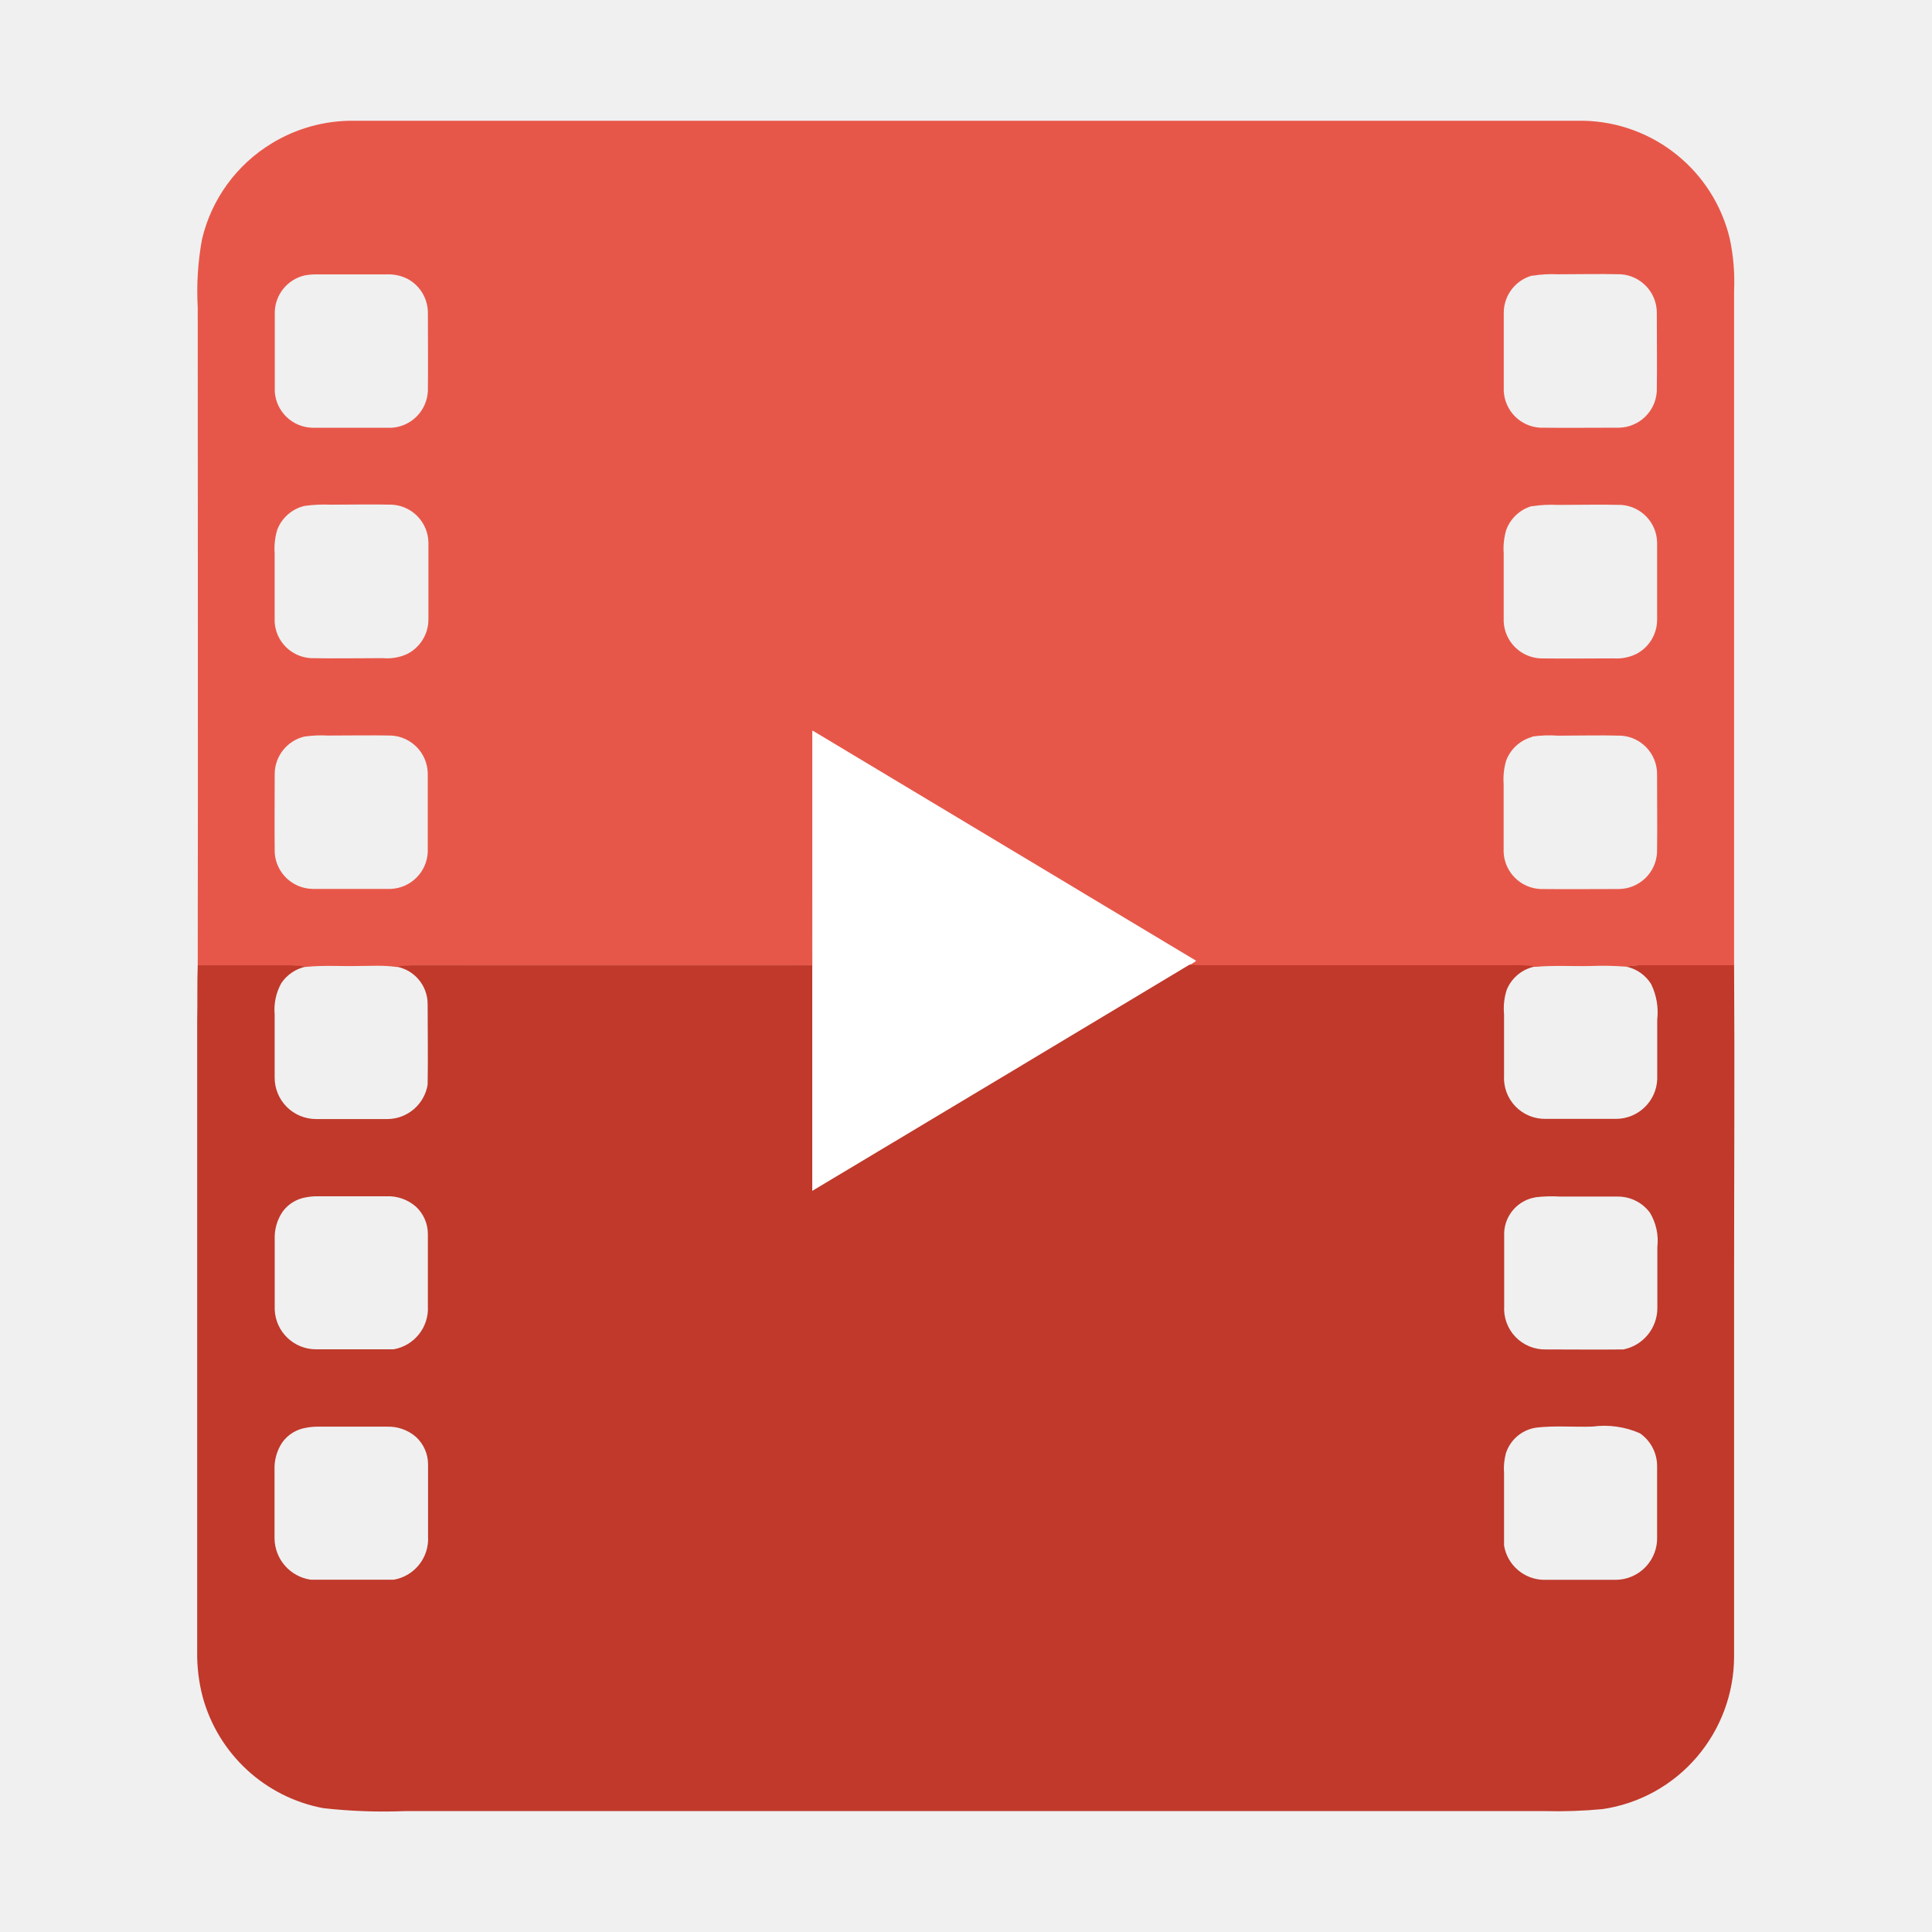
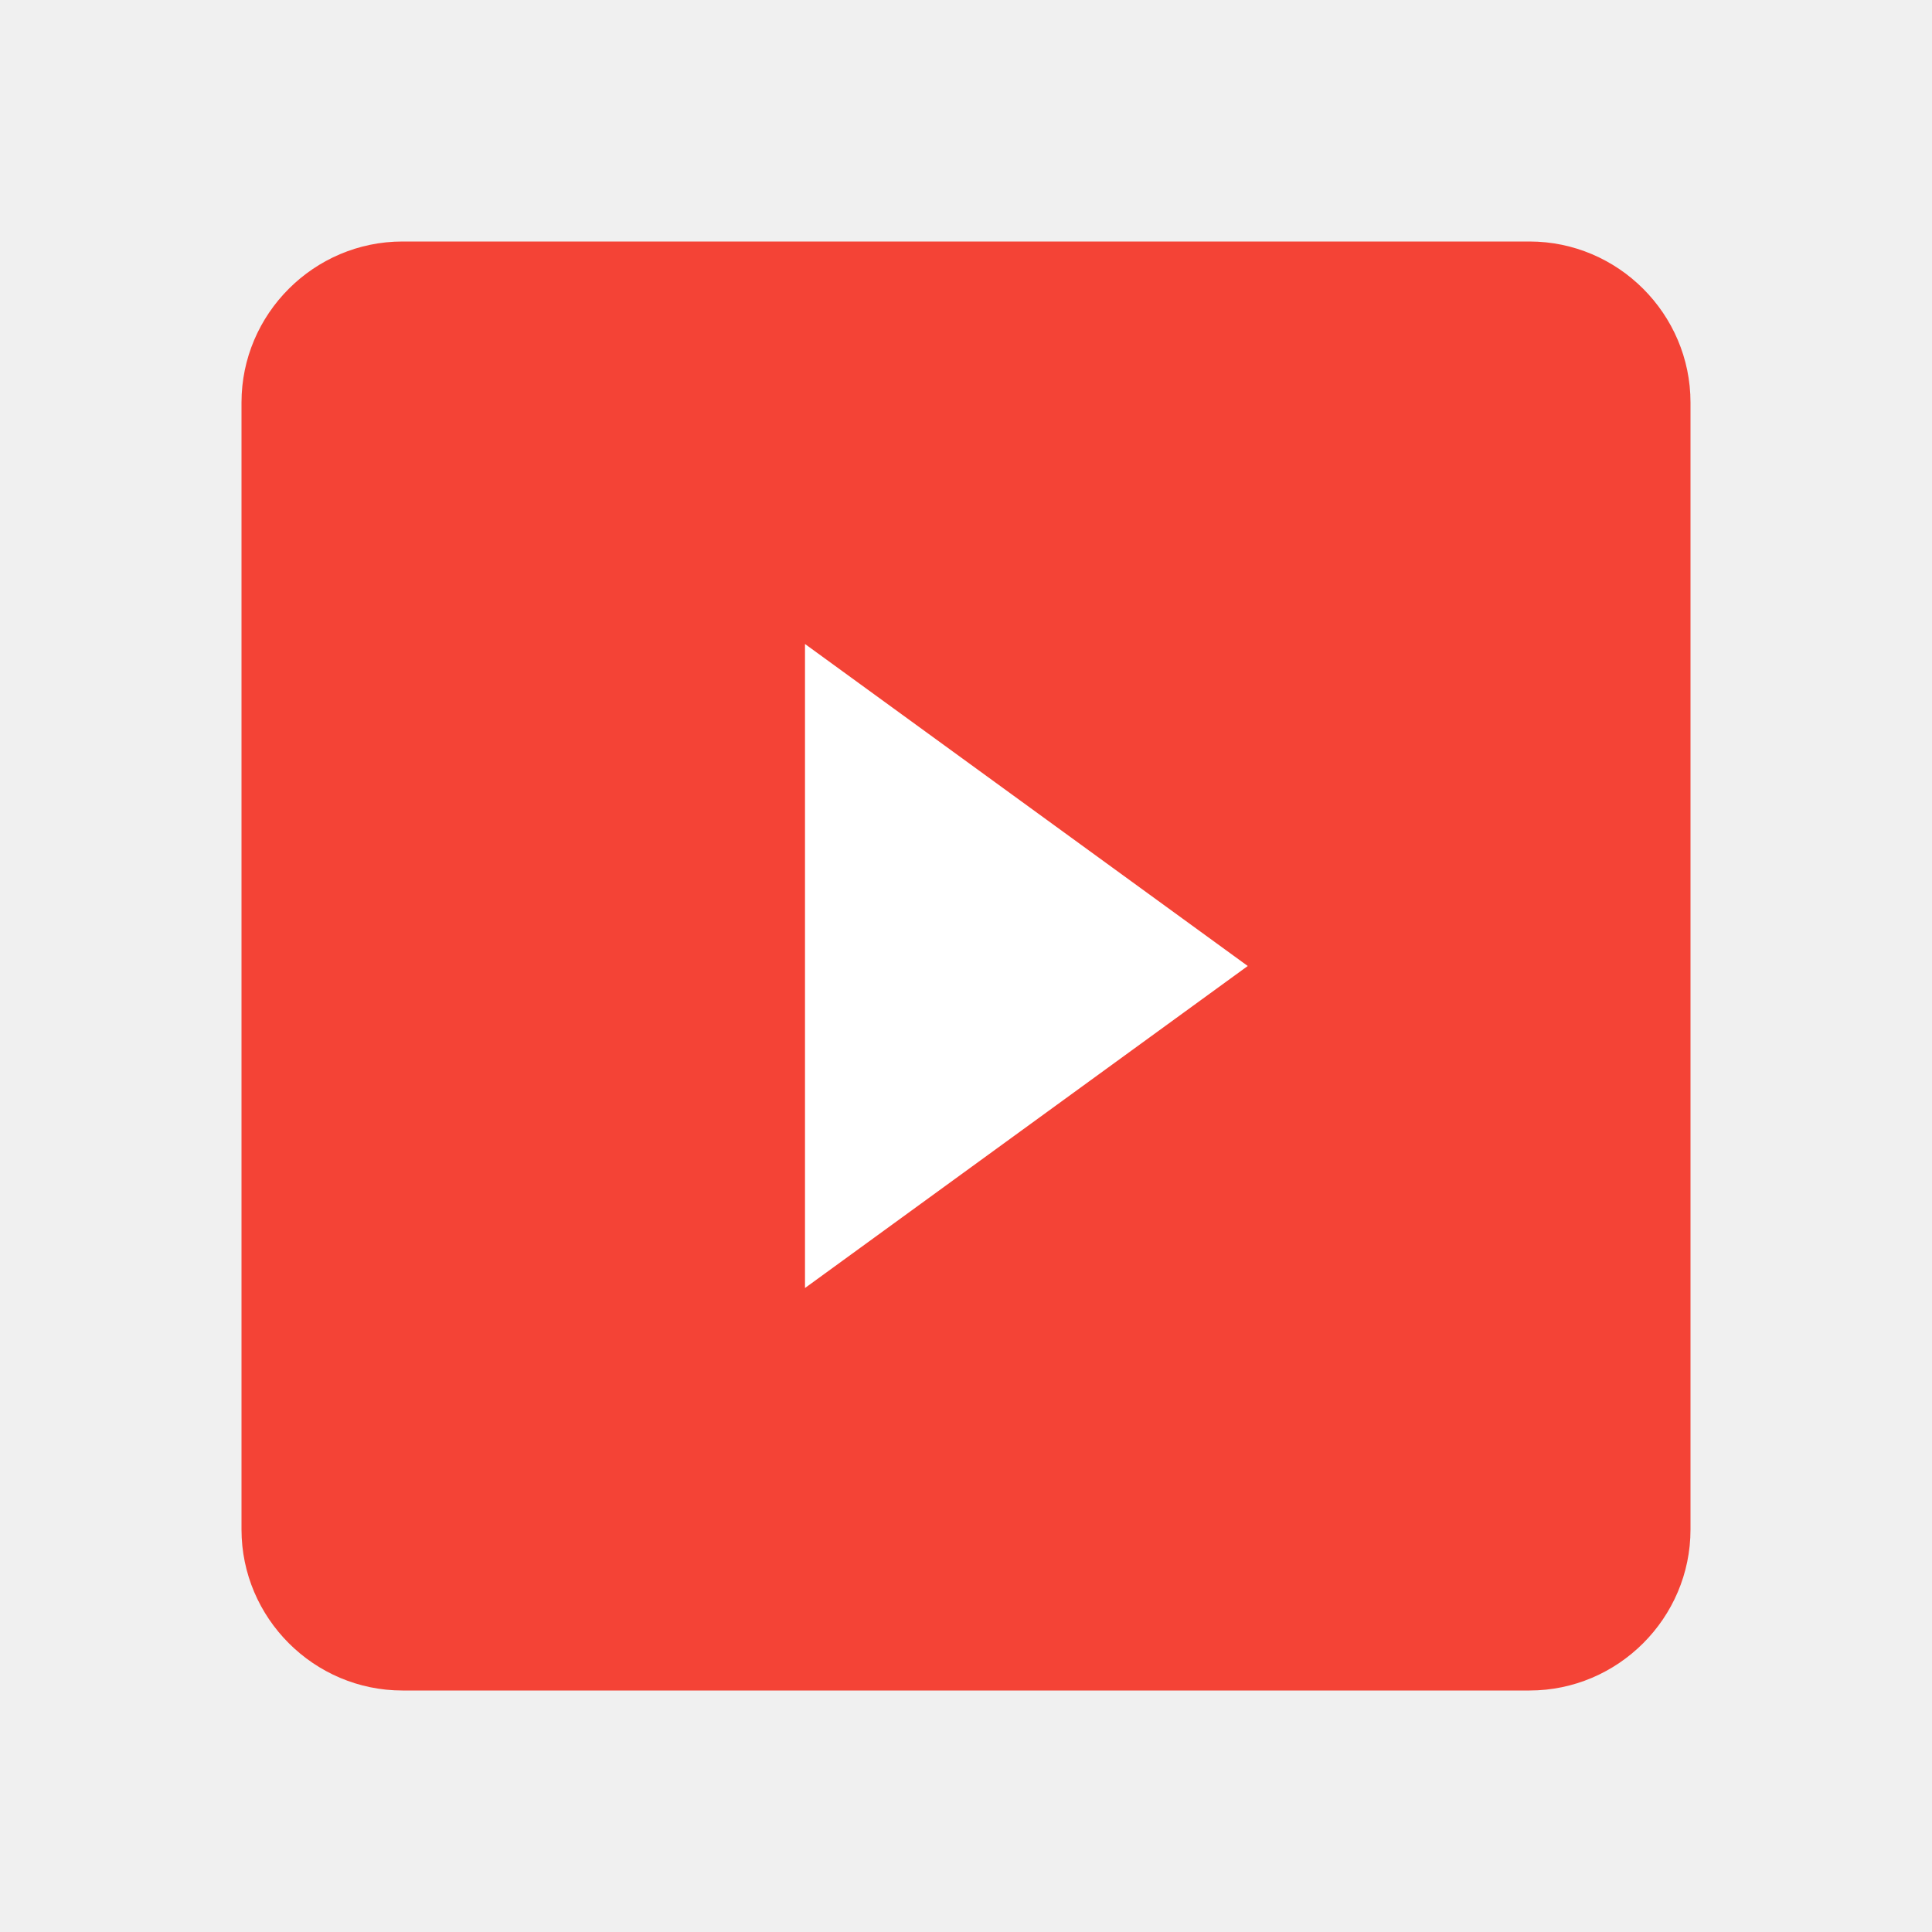
- <svg xmlns="http://www.w3.org/2000/svg" width="1em" height="1em" viewBox="0 0 32 32">
-   <path fill="#e75749" d="M4.5 2.375A2.56 2.56 0 0 1 5.861 2h20.366a2.545 2.545 0 0 1 2.423 1.951a3.4 3.4 0 0 1 .072.862v11.176h-1.573a2 2 0 0 0-.22.022a5 5 0 0 0-.581-.011c-.3.007-.61-.014-.914.014a2.3 2.3 0 0 0-.4-.02h-4.739c-.2 0-.392.008-.587-.01l.1-.065l-6.353-3.813v3.889c-2.213-.005-4.427 0-6.64 0a2 2 0 0 0-.251.021c-.212-.032-.427-.016-.642-.016c-.284.006-.57-.015-.853.015a2 2 0 0 0-.253-.022H3.275c.006-3.635 0-7.27 0-10.9a4.8 4.8 0 0 1 .071-1.131A2.54 2.54 0 0 1 4.5 2.375m.54 2.188a.64.64 0 0 0-.489.606v1.316a.64.64 0 0 0 .627.6h1.309a.64.64 0 0 0 .6-.608c.005-.426 0-.853 0-1.279a.64.64 0 0 0-.329-.575a.7.7 0 0 0-.358-.078H5.264a1 1 0 0 0-.224.018m20.341 0a.64.64 0 0 0-.474.607v1.306a.64.64 0 0 0 .6.608c.436.005.872 0 1.308 0a.64.64 0 0 0 .627-.606c.006-.438 0-.876 0-1.314a.64.64 0 0 0-.594-.621c-.348-.009-.7 0-1.045 0a2 2 0 0 0-.422.024ZM5.042 8.38a.64.64 0 0 0-.452.4a1.1 1.1 0 0 0-.041.386v1.135a.637.637 0 0 0 .6.6c.4.008.795 0 1.192 0a.8.8 0 0 0 .395-.065a.64.64 0 0 0 .36-.574V8.983a.64.64 0 0 0-.6-.624c-.338-.008-.677 0-1.016 0a2.4 2.4 0 0 0-.438.021m20.338 0a.64.64 0 0 0-.433.4a1.1 1.1 0 0 0-.041.387v1.131a.64.64 0 0 0 .608.607c.406.006.812 0 1.218 0a.74.74 0 0 0 .38-.078a.64.64 0 0 0 .335-.558V8.985a.637.637 0 0 0-.593-.622c-.349-.009-.7 0-1.047 0a2 2 0 0 0-.428.022ZM5.041 12.2a.64.64 0 0 0-.491.608c0 .438-.005.877 0 1.315a.64.64 0 0 0 .627.6h1.3a.64.64 0 0 0 .608-.607v-1.307a.64.64 0 0 0-.605-.626c-.348-.007-.7 0-1.045 0a2 2 0 0 0-.394.017m20.335.006a.64.64 0 0 0-.43.394a1.1 1.1 0 0 0-.041.386v1.131a.64.64 0 0 0 .607.608c.435.005.87 0 1.306 0a.64.64 0 0 0 .628-.605c.006-.438 0-.876 0-1.313a.637.637 0 0 0-.592-.622c-.349-.01-.7 0-1.046 0a2 2 0 0 0-.431.015Z" />
-   <path fill="#fff" d="M13.458 12.1q3.176 1.908 6.353 3.813l-.1.065q-3.127 1.872-6.251 3.748V15.99q-.003-1.941-.002-3.89" />
-   <path fill="#c0392b" d="M3.275 15.988h1.541a2 2 0 0 1 .253.022a.65.65 0 0 0-.409.273a.9.9 0 0 0-.111.518v1.045a.686.686 0 0 0 .685.689h1.192a.68.68 0 0 0 .657-.569c.008-.447 0-.9 0-1.343a.63.63 0 0 0-.521-.613a2 2 0 0 1 .251-.021h6.64v3.736q3.127-1.871 6.251-3.748c.2.018.391.007.587.01h4.741a2.3 2.3 0 0 1 .4.02a.64.64 0 0 0-.475.385a1 1 0 0 0-.045.407v1.014a.677.677 0 0 0 .691.719h1.16a.684.684 0 0 0 .686-.658v-.984a1.07 1.07 0 0 0-.1-.589a.64.64 0 0 0-.42-.292a2 2 0 0 1 .22-.022h1.573c.011 1.721 0 3.443 0 5.165v6.293a2.57 2.57 0 0 1-.612 1.651a2.54 2.54 0 0 1-1.563.868a8 8 0 0 1-.981.033H6.724a9 9 0 0 1-1.368-.048a2.56 2.56 0 0 1-2-1.846a2.8 2.8 0 0 1-.09-.746V16.891c.007-.3-.002-.602.009-.903m1.795 3.843a.6.6 0 0 0-.386.234a.76.76 0 0 0-.134.464v1.162a.685.685 0 0 0 .686.658h1.283a.687.687 0 0 0 .568-.716v-1.191a.62.62 0 0 0-.2-.458a.7.7 0 0 0-.487-.17H5.264a1 1 0 0 0-.194.017m20.366 0a.62.62 0 0 0-.522.58v1.222a.676.676 0 0 0 .69.718c.428 0 .857.005 1.285 0a.7.7 0 0 0 .562-.684v-1.013a.9.9 0 0 0-.123-.568a.66.66 0 0 0-.532-.267h-.954a2.3 2.3 0 0 0-.406.011ZM5.071 23.648a.6.6 0 0 0-.4.249a.77.77 0 0 0-.124.448v1.132a.7.7 0 0 0 .6.688h1.376a.687.687 0 0 0 .567-.717v-1.189a.62.62 0 0 0-.2-.459a.7.7 0 0 0-.484-.17H5.265a1 1 0 0 0-.194.018m20.362 0a.62.62 0 0 0-.492.427a1 1 0 0 0-.029.33V25.6a.68.68 0 0 0 .656.567h1.193a.69.69 0 0 0 .686-.719v-1.164a.66.66 0 0 0-.286-.545a1.46 1.46 0 0 0-.787-.11c-.312.01-.629-.02-.94.018Z" />
+ <svg xmlns="http://www.w3.org/2000/svg" width="1em" height="1em" viewBox="0 0 48 48">
+   <path fill="#f44336" d="M38 42H10c-2.2 0-4-1.8-4-4V10c0-2.2 1.8-4 4-4h28c2.2 0 4 1.8 4 4v28c0 2.2-1.8 4-4 4" />
+   <path fill="#fff" d="m31 24l-11-8v16z" />
</svg>
